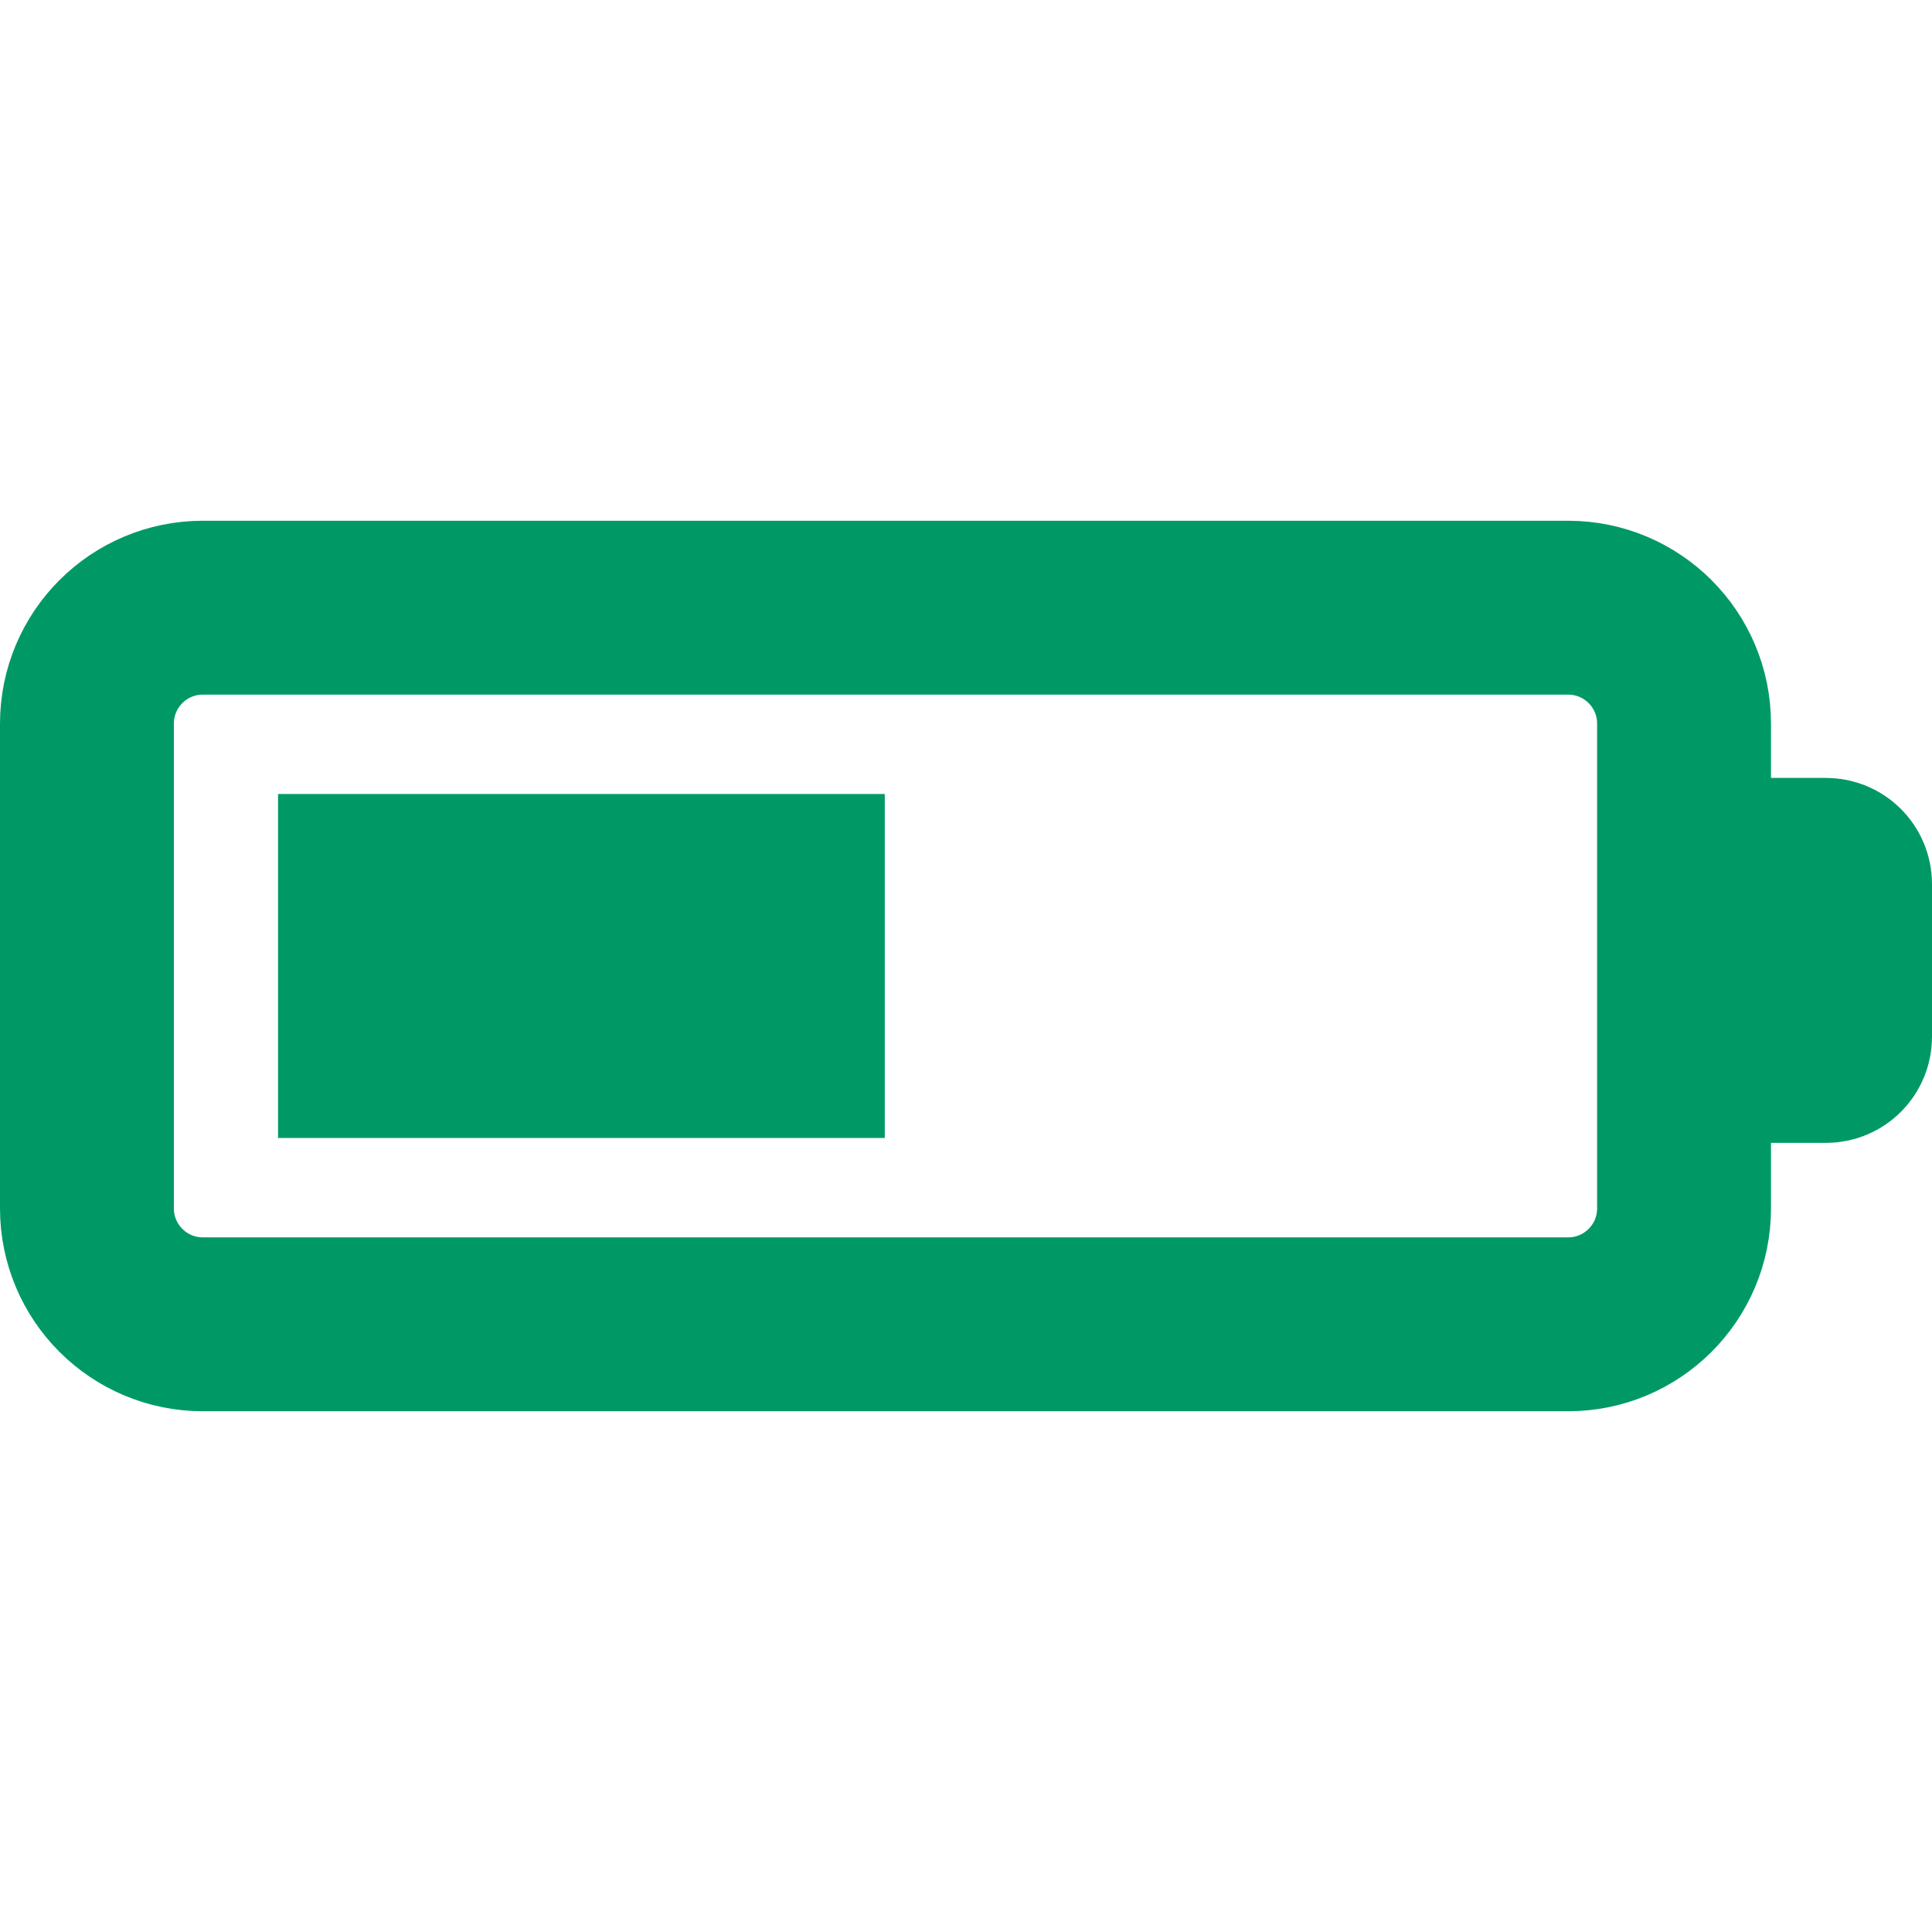
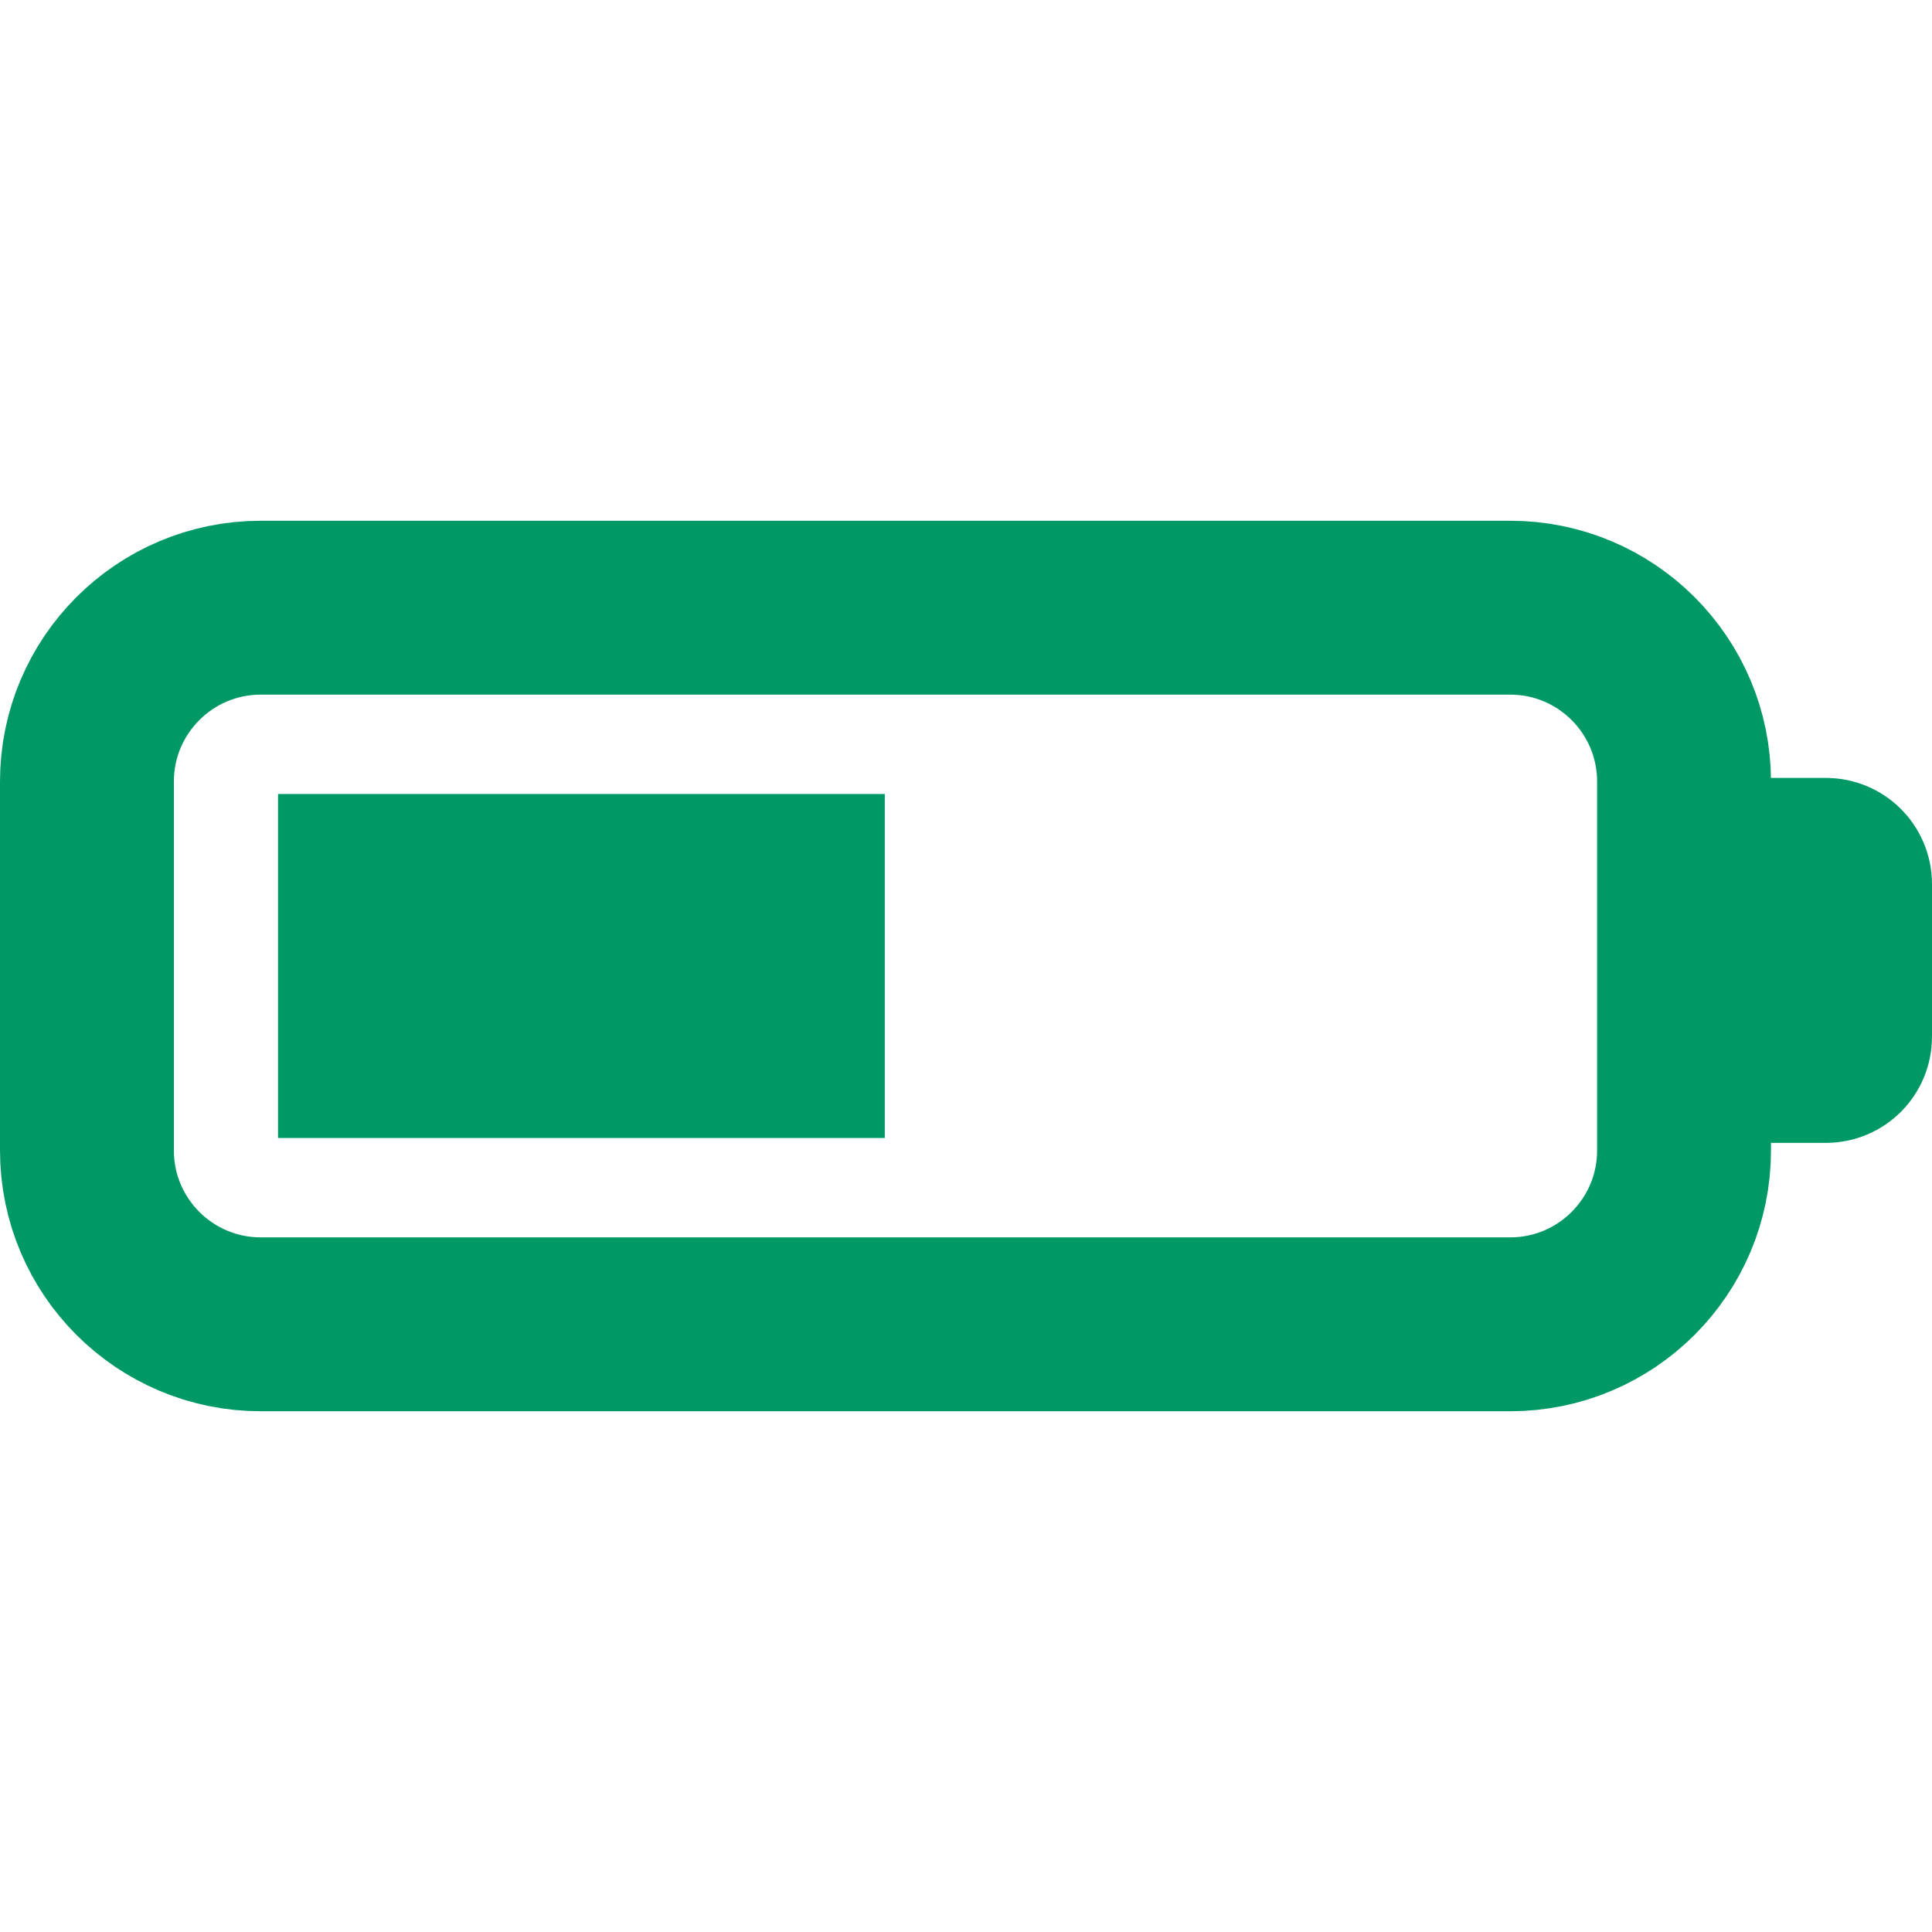
<svg xmlns="http://www.w3.org/2000/svg" viewBox="0 0 400 400" stroke="#009966" stroke-width="36px">
  <rect style=" fill: #009966; stroke-linecap: square; stroke-width: 0;" x="57.565" y="164.391" width="125.62" height="71.217" />
  <path d="M 362.217 179.058 L 378.044 179.058 C 380.229 179.058 382 180.829 382 183.014 L 382 214.667 C 382 216.852 380.229 218.623 378.044 218.623 L 362.217 218.623 L 362.217 179.058 Z" />
-   <rect style="fill: none;" x="18" y="125.815" width="330.664" height="148.37" rx="24" ry="24" />
+   <rect style="fill: none;" x="18" y="125.815" width="330.664" height="148.37" rx="36" ry="36" />
</svg>
